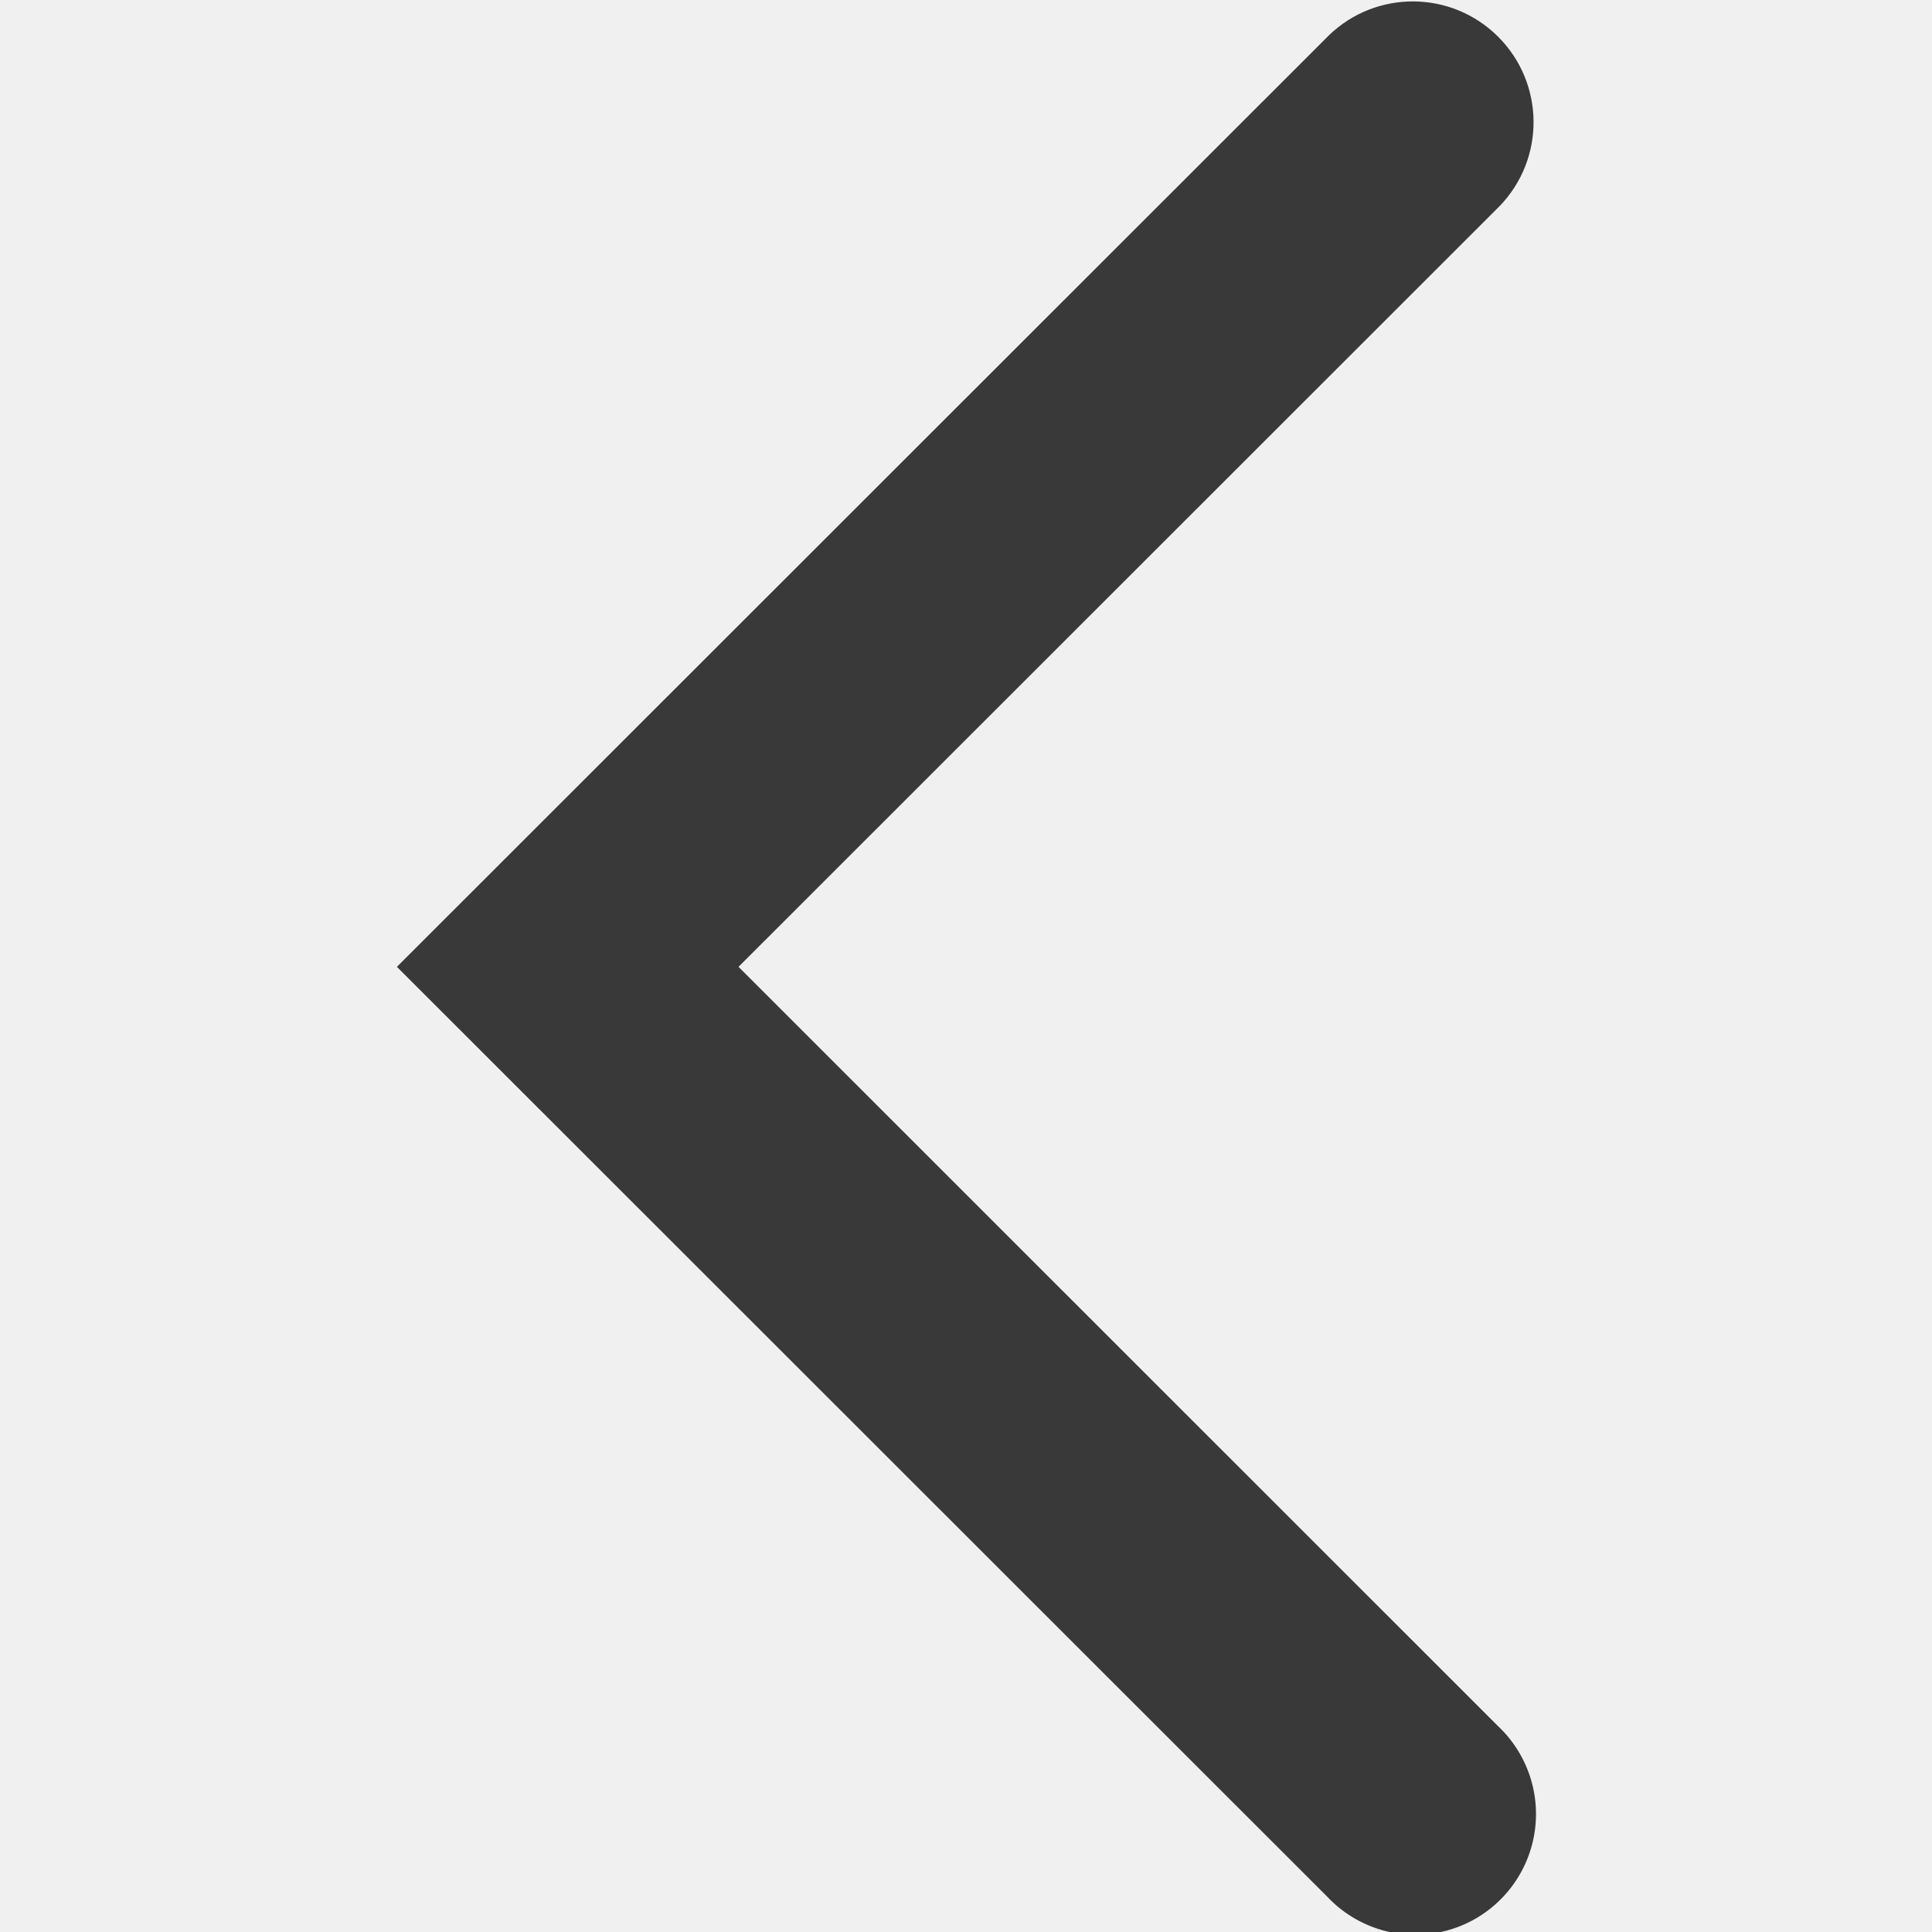
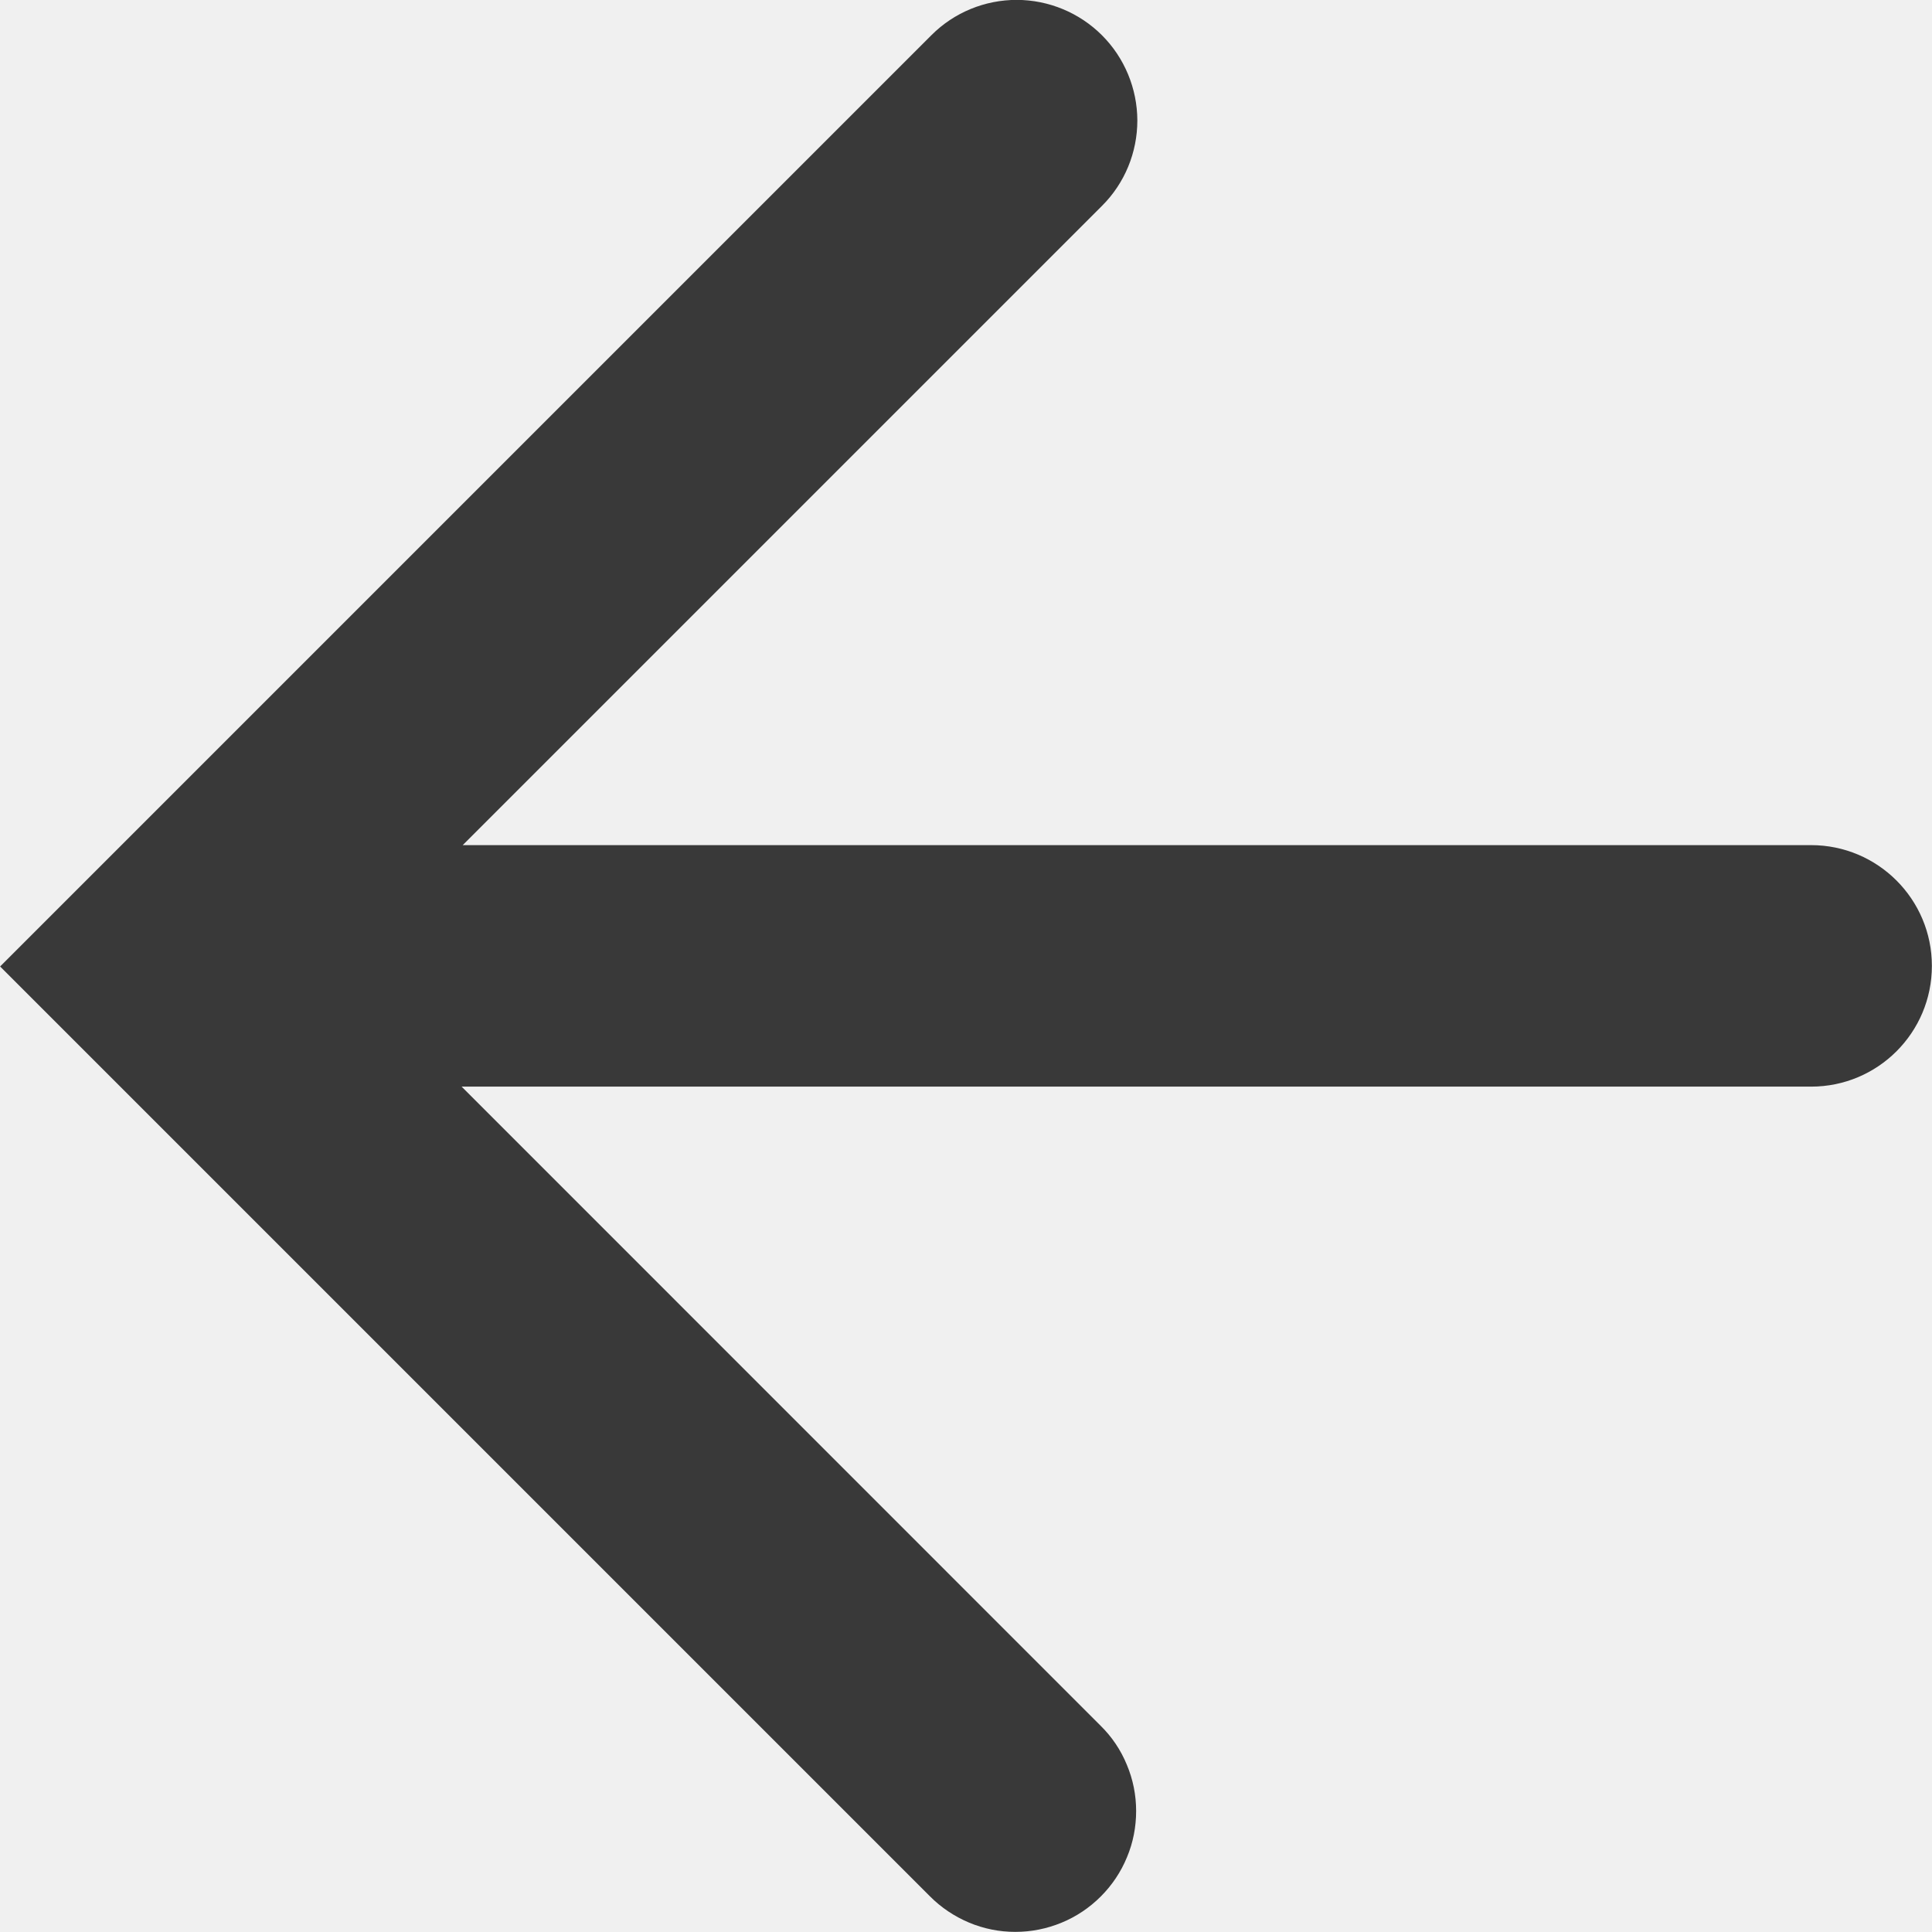
- <svg xmlns="http://www.w3.org/2000/svg" id="Layer_1" data-name="Layer 1" width="16" height="16" viewBox="0 0 16 16">
-   <path id="_16x16-a" data-name="16x16-a" d="M6.116,8.007,12.42,1.706A1,1,0,0,0,11.005.293L3.287,8.007l7.704,7.7a1,1,0,1,0,1.414-1.413Z" fill="#393939" />
+ <svg xmlns="http://www.w3.org/2000/svg" width="16" height="16" viewBox="0 0 16 16" fill="none">
+   <g clip-path="url(#clip0_3729_11663)">
+     <path d="M14.999 8.999C15.551 8.999 15.999 8.552 15.999 7.999C15.999 7.447 15.551 6.999 14.999 6.999H3.832L9.128 1.703C9.315 1.516 9.419 1.262 9.419 0.997C9.418 0.733 9.313 0.479 9.126 0.292C8.939 0.105 8.685 -0 8.421 -0.001C8.156 -0.001 7.902 0.103 7.715 0.29L0.001 8.004L7.701 15.704C7.793 15.797 7.904 15.871 8.025 15.922C8.146 15.973 8.277 15.999 8.408 15.999C8.54 15.999 8.67 15.973 8.791 15.923C8.913 15.873 9.023 15.799 9.116 15.706C9.209 15.613 9.283 15.503 9.333 15.381C9.384 15.26 9.409 15.129 9.409 14.998C9.409 14.866 9.383 14.736 9.332 14.615C9.282 14.493 9.208 14.383 9.114 14.291L3.823 8.999H14.999Z" fill="#393939" />
+   </g>
+   <defs>
+     <clipPath id="clip0_3729_11663">
+       <rect width="16" height="16" fill="white" />
+     </clipPath>
+   </defs>
</svg>
